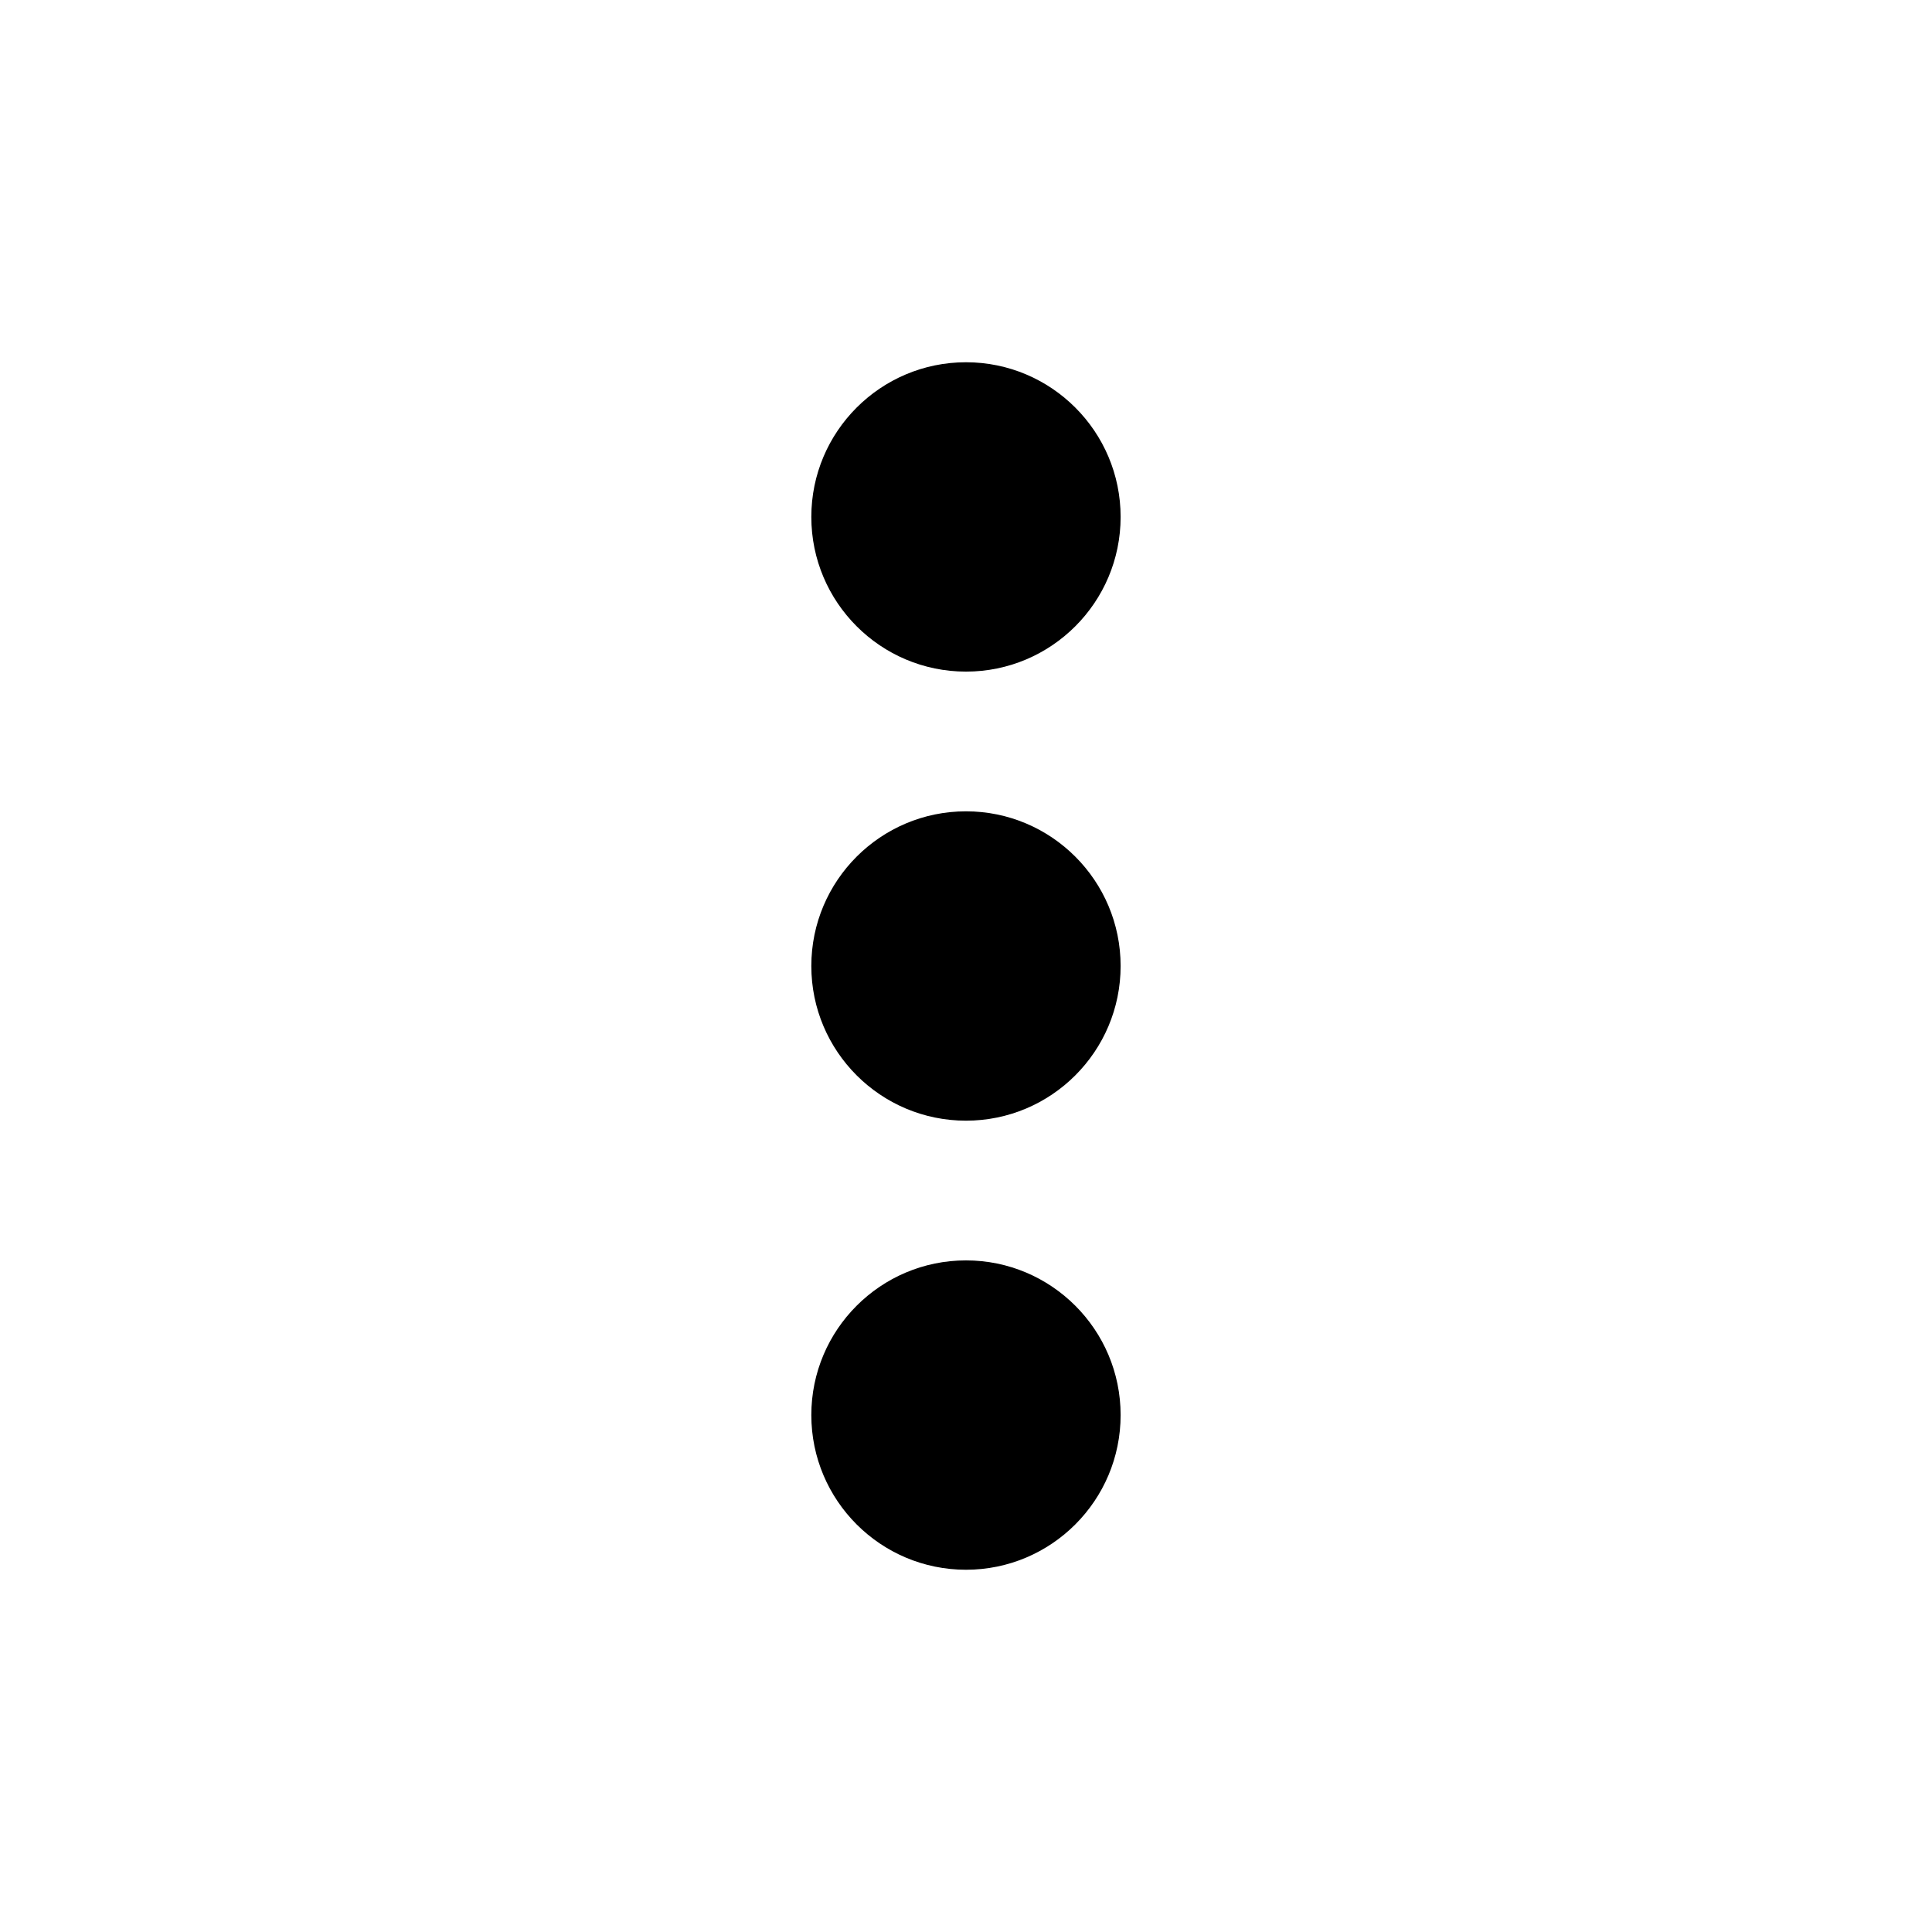
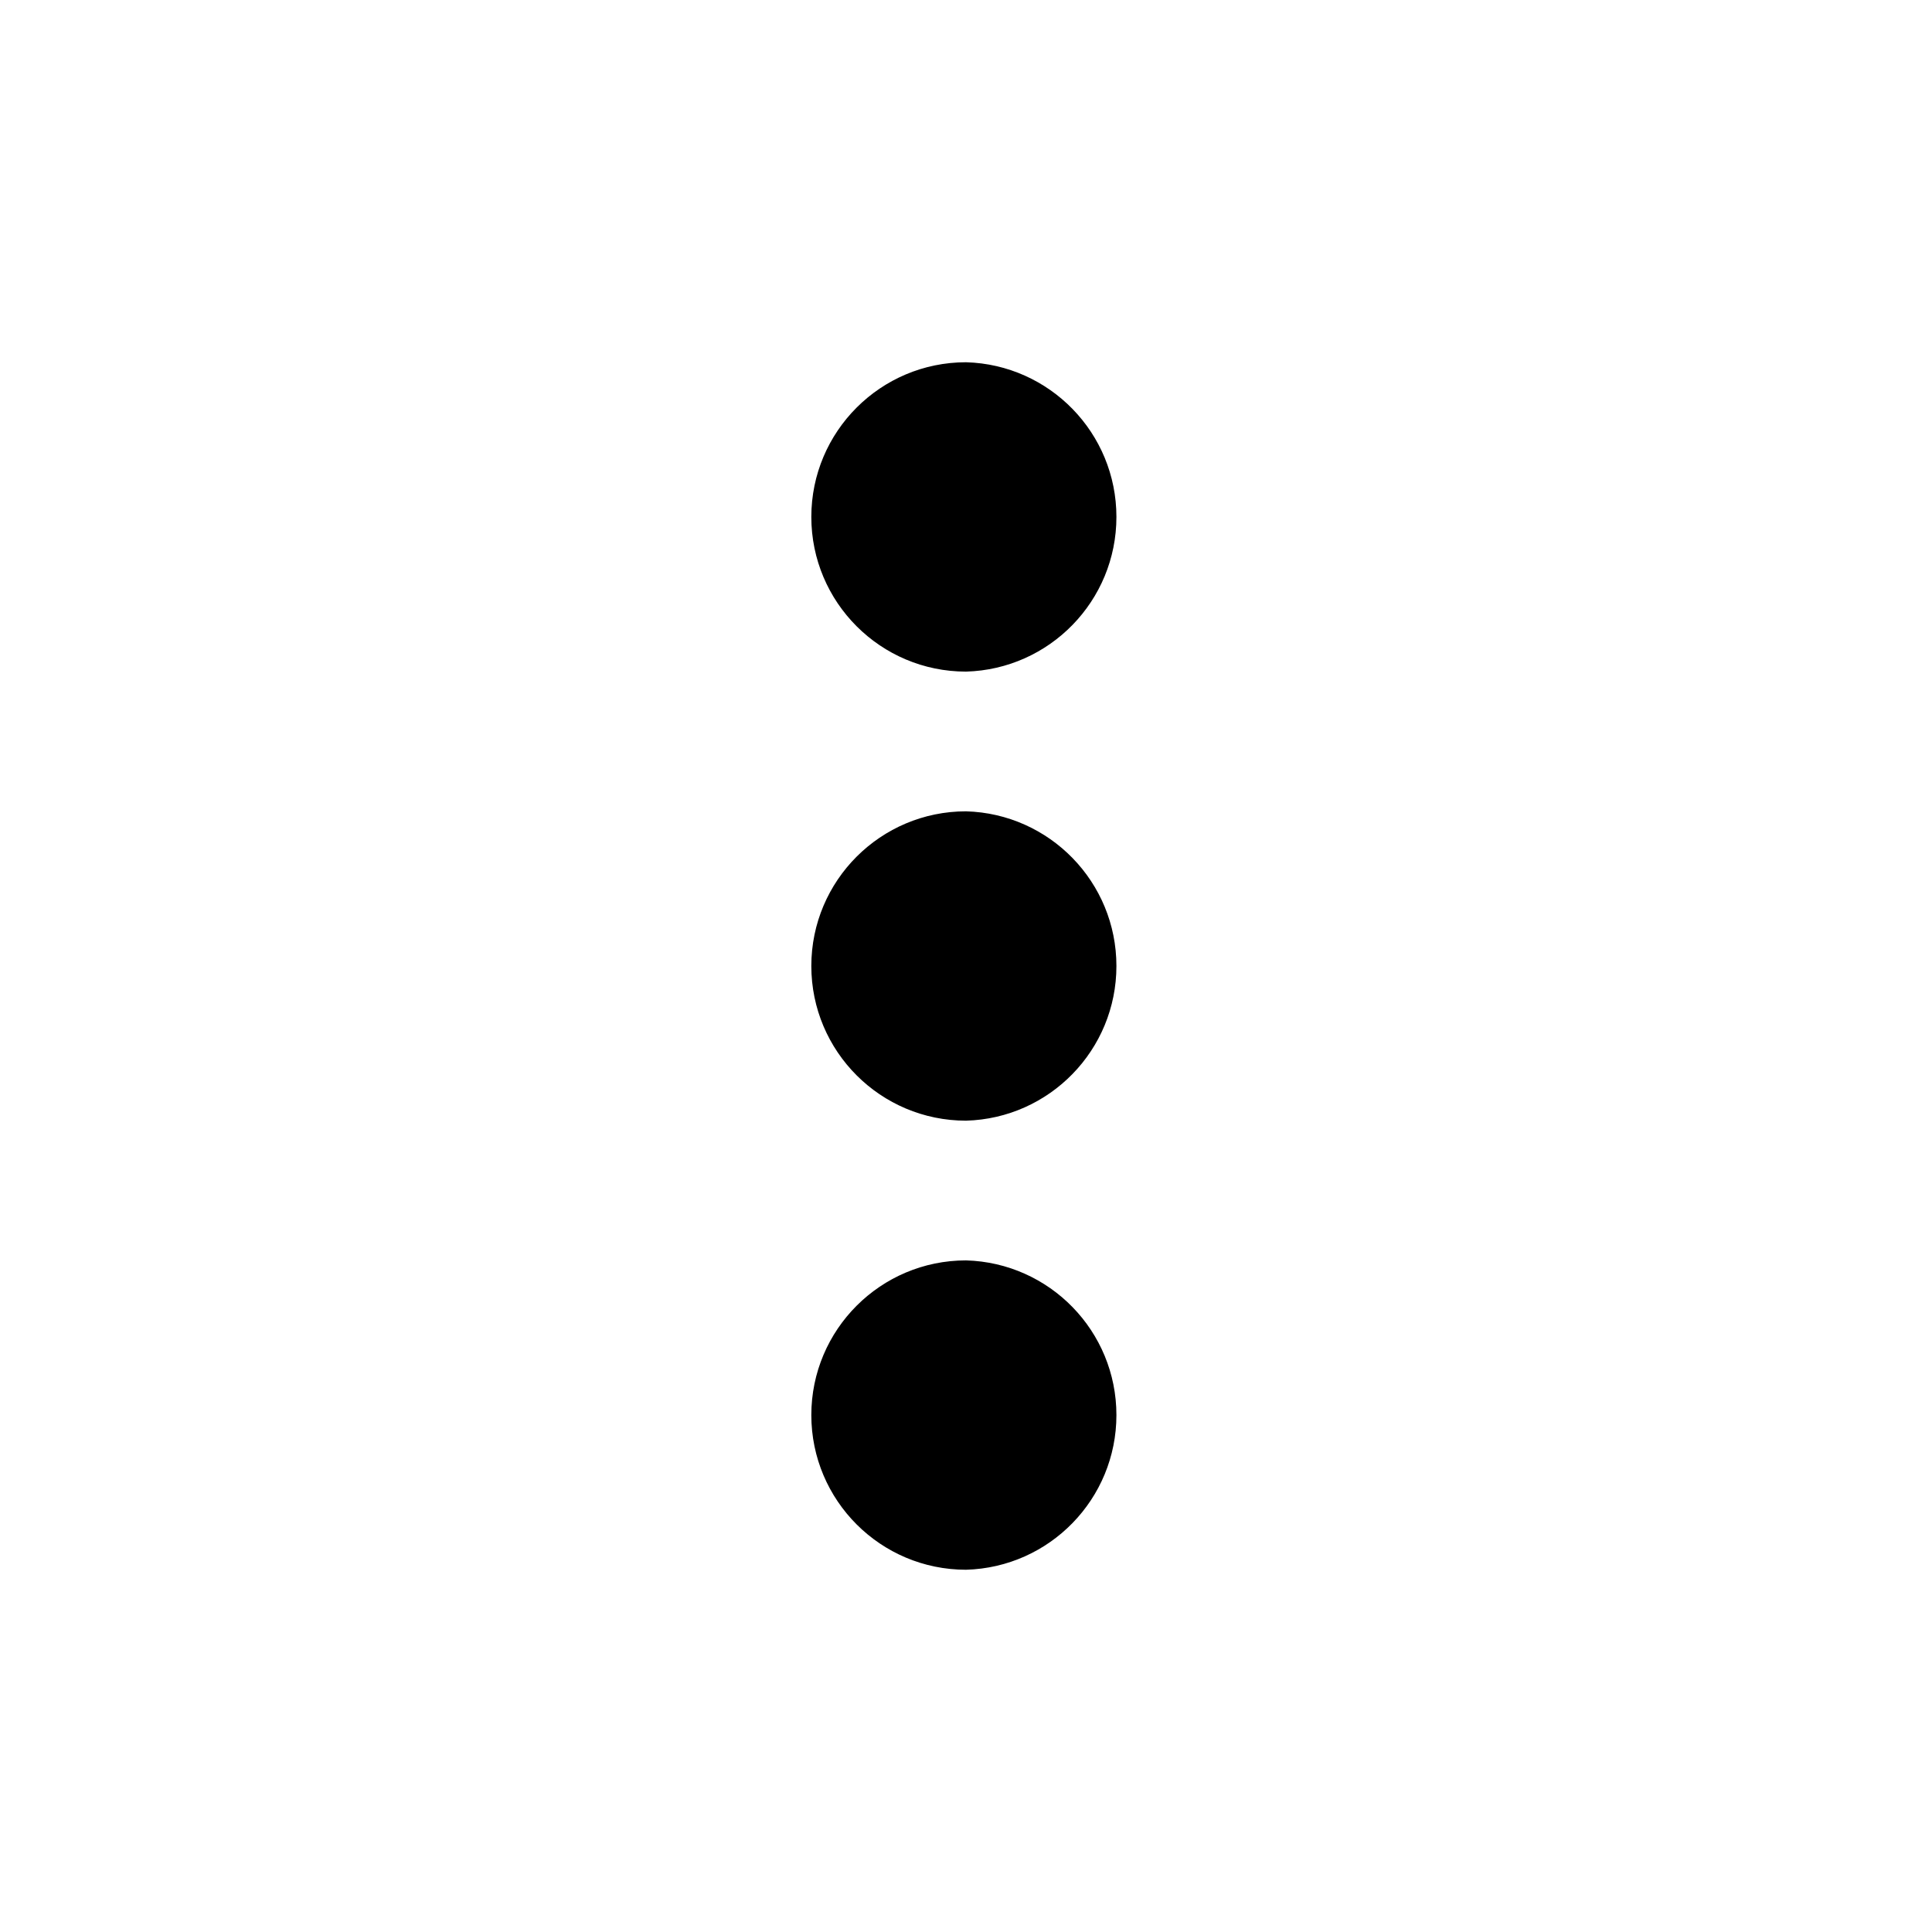
- <svg xmlns="http://www.w3.org/2000/svg" style="isolation:isolate" viewBox="105.516 106.603 32 32" width="32" height="32">
-   <g>
-     <path d=" M 105.516 106.603 L 137.516 106.603 L 137.516 138.603 L 105.516 138.603 L 105.516 106.603 Z " fill="none" />
-     <path d=" M 118.954 115.165 C 118.954 113.751 120.102 112.603 121.516 112.603 C 122.929 112.603 124.077 113.751 124.077 115.165 C 124.077 116.579 122.929 117.727 121.516 117.727 C 120.102 117.727 118.954 116.579 118.954 115.165 L 118.954 115.165 Z  M 118.954 122.603 C 118.954 121.189 120.102 120.041 121.516 120.041 C 122.929 120.041 124.077 121.189 124.077 122.603 C 124.077 124.017 122.929 125.165 121.516 125.165 C 120.102 125.165 118.954 124.017 118.954 122.603 L 118.954 122.603 Z  M 118.954 130.041 C 118.954 128.627 120.102 127.479 121.516 127.479 C 122.929 127.479 124.077 128.627 124.077 130.041 C 124.077 131.455 122.929 132.603 121.516 132.603 C 120.102 132.603 118.954 131.455 118.954 130.041 Z " fill-rule="evenodd" fill="rgb(0,0,0)" />
-   </g>
+ <svg xmlns="http://www.w3.org/2000/svg" width="32" height="32" style="isolation:isolate" viewBox="105.516 106.603 32 32">
+   <path fill="none" d="M105.516 106.603h32v32h-32v-32Z" />
+   <path fill-rule="evenodd" d="M118.954 115.165a2.563 2.563 0 0 1 2.562-2.562 2.563 2.563 0 0 1 0 5.124 2.563 2.563 0 0 1-2.562-2.562Zm0 7.438a2.563 2.563 0 0 1 2.562-2.562 2.563 2.563 0 0 1 0 5.124 2.563 2.563 0 0 1-2.562-2.562Zm0 7.438a2.563 2.563 0 0 1 2.562-2.562 2.563 2.563 0 0 1 0 5.124 2.563 2.563 0 0 1-2.562-2.562Z" />
</svg>
